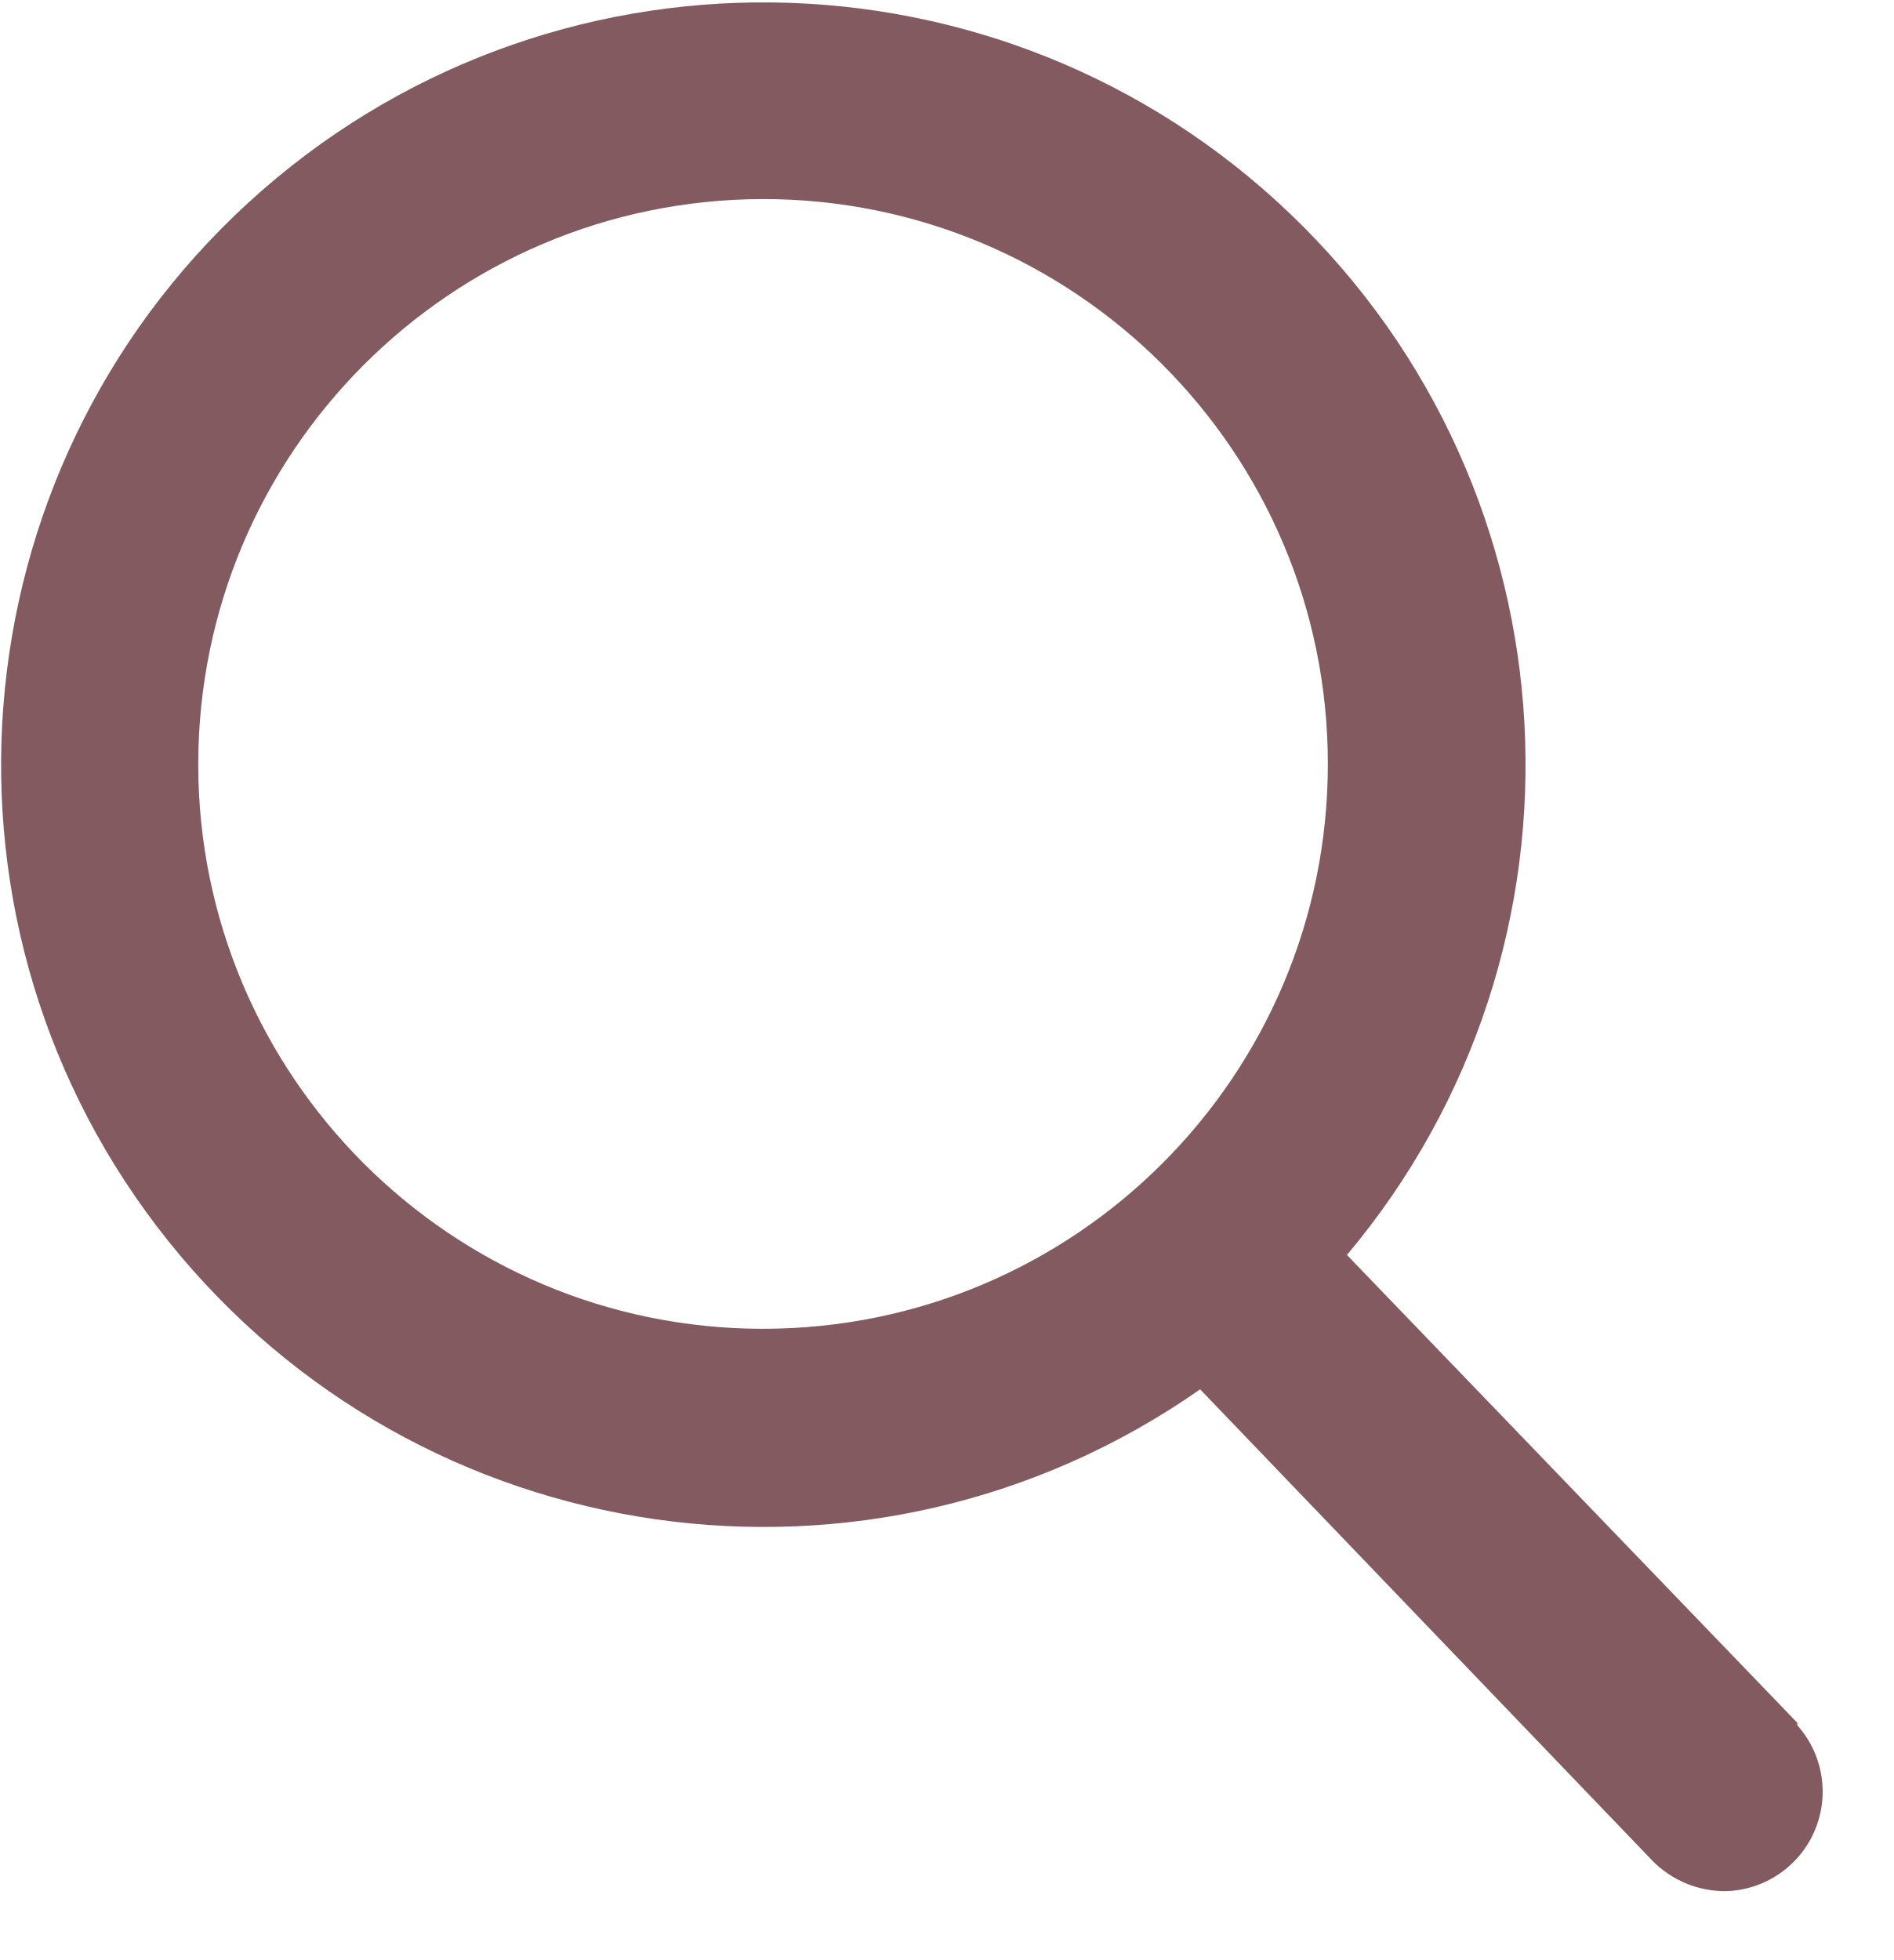
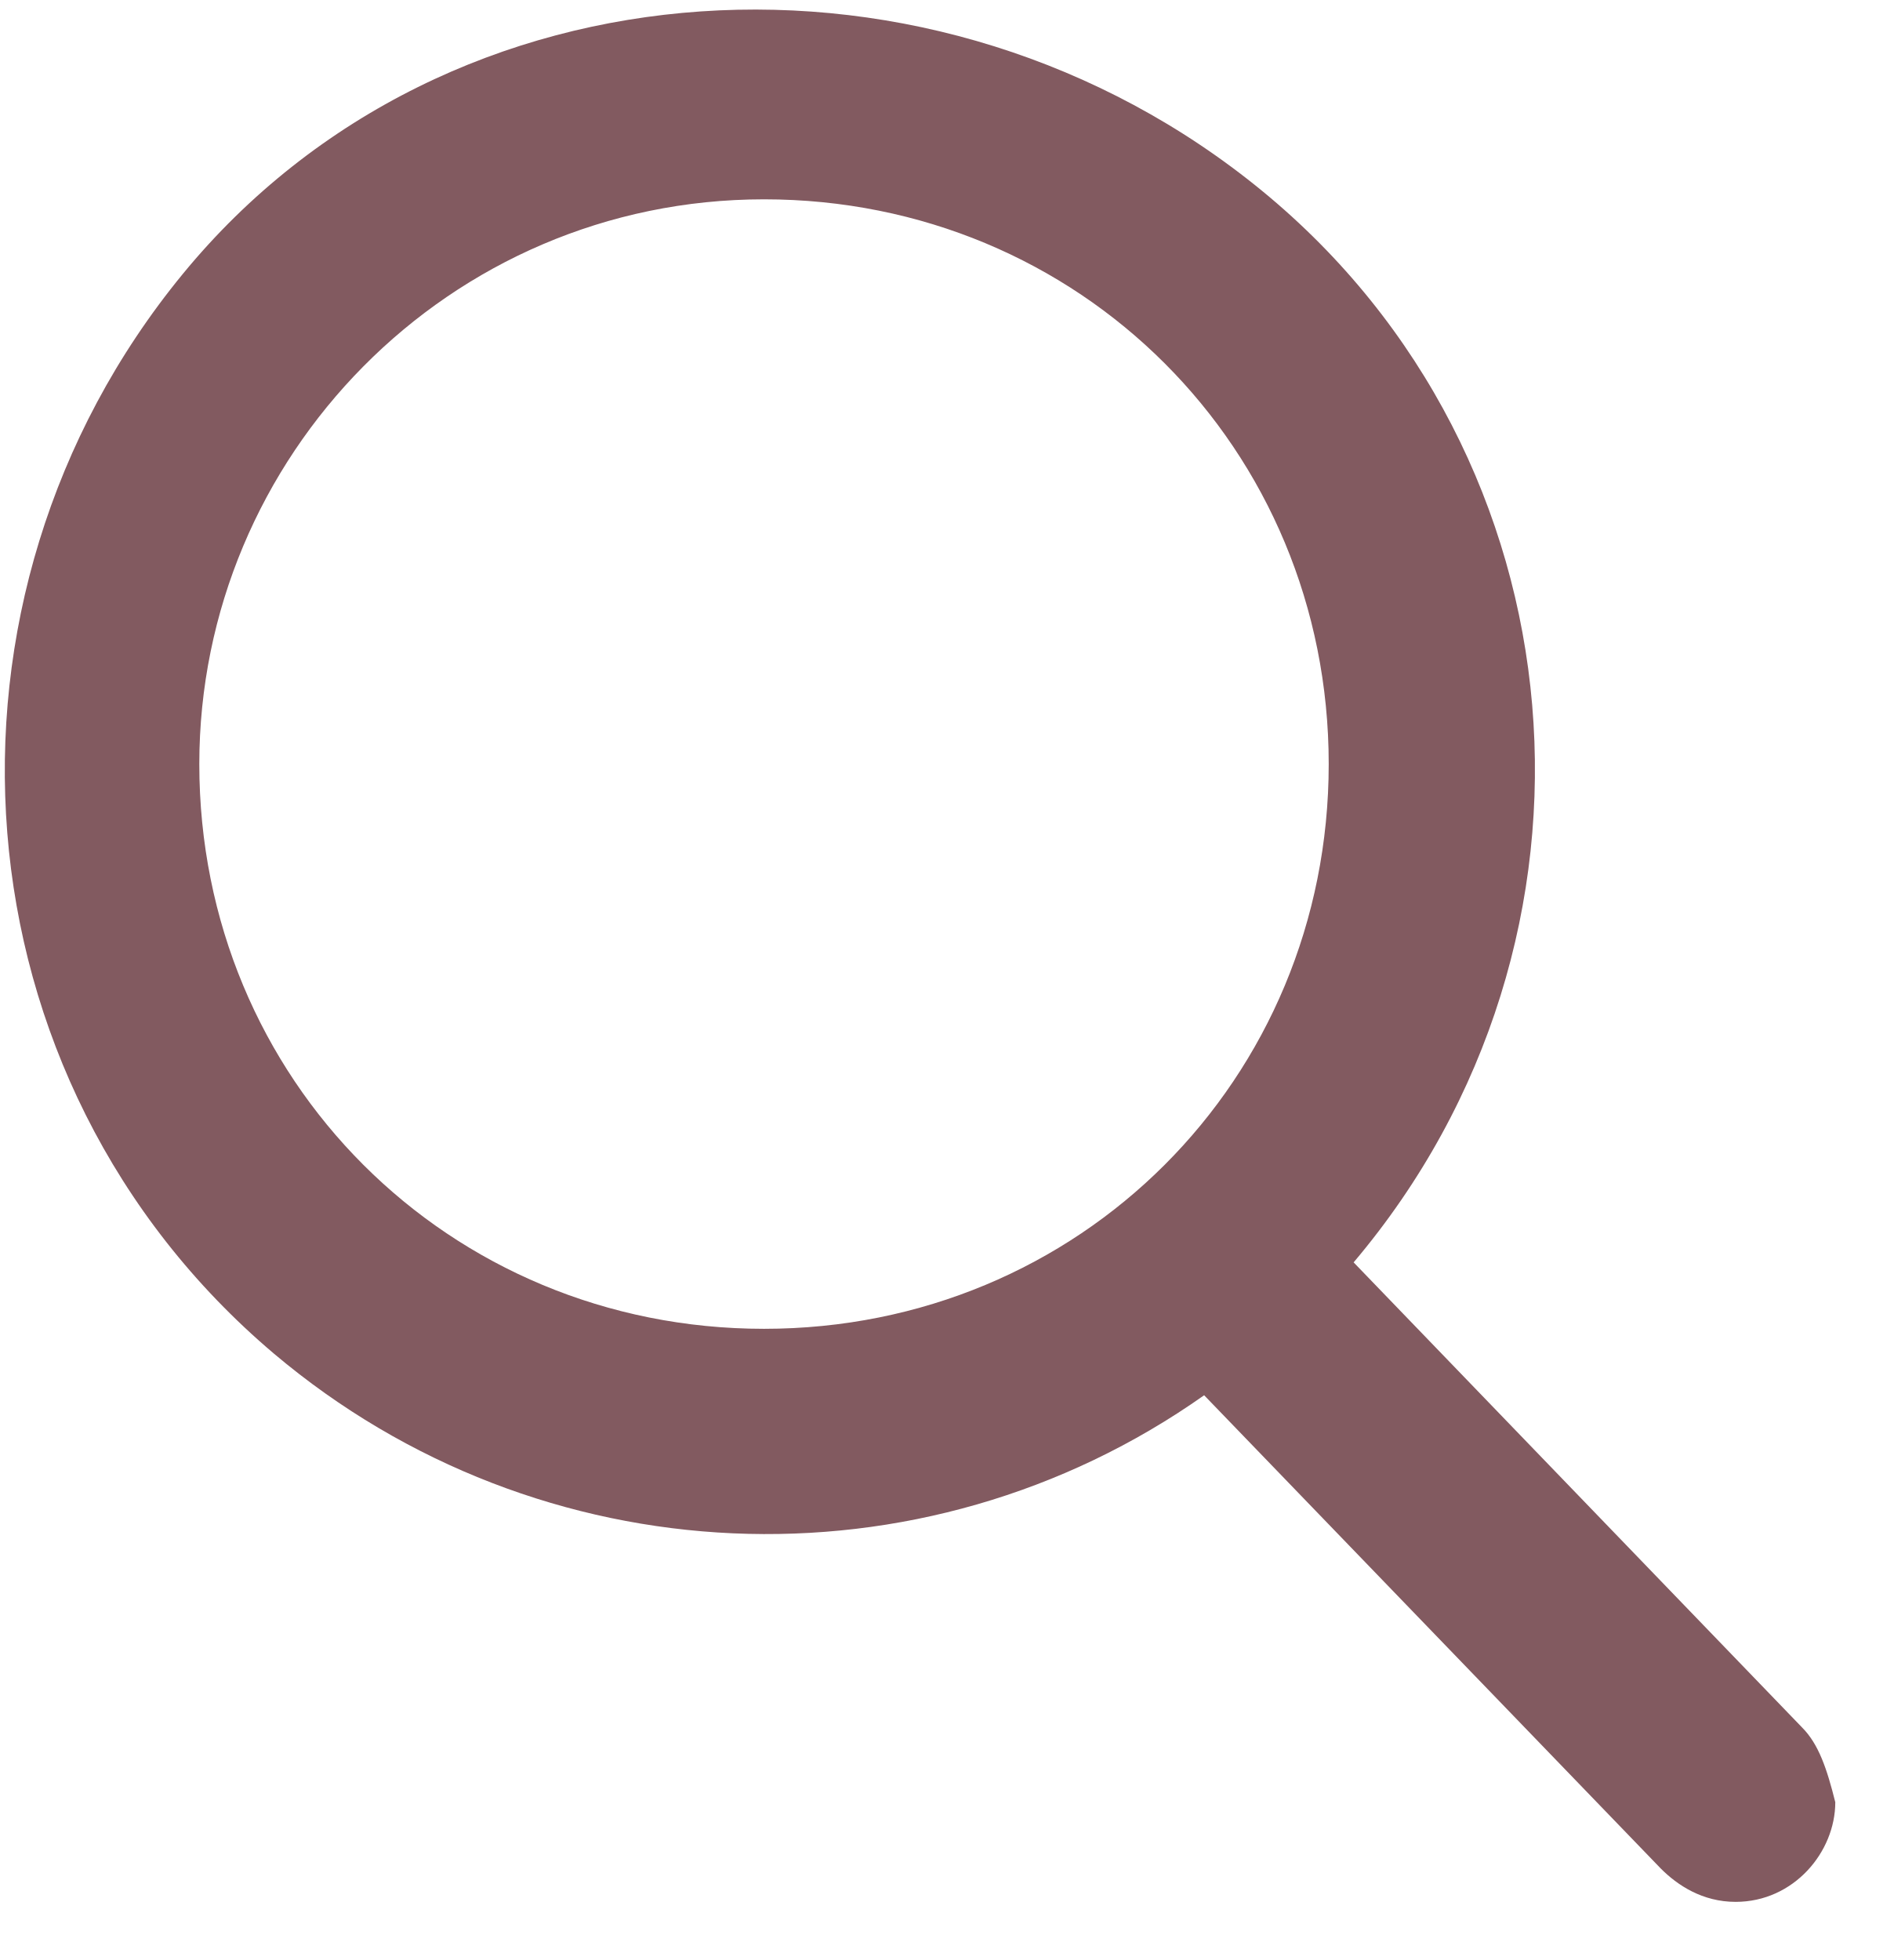
- <svg xmlns="http://www.w3.org/2000/svg" viewBox="0 0 22.83 23.63">
-   <defs>
-     <style>.cls-1{fill:#825a60;}</style>
-   </defs>
-   <g id="input_icons" data-name="input icons">
-     <path class="cls-1" d="M21.67,20.77l-5.43-5.64a9.19,9.19,0,1,0-1.77,1.62l5.46,5.69a1.23,1.23,0,0,0,.87.36,1.2,1.2,0,0,0,.87-2ZM9.19,2.4a6.81,6.81,0,1,1-6.8,6.81A6.82,6.82,0,0,1,9.19,2.4Z" />
-   </g>
+ <svg xmlns="http://www.w3.org/2000/svg" viewBox="0 0 22.8 23.6">
+   <path d="M21.7 20.8l-5.4-5.6c3.3-3.9 2.8-9.7-1.1-12.9s-9.8-2.9-13 1-2.8 9.7 1.1 13c3.2 2.7 7.8 2.9 11.2.5l5.5 5.7c.2.2.5.4.9.4.7 0 1.2-.6 1.2-1.2-.1-.4-.2-.7-.4-.9zM9.2 2.4c3.8 0 6.8 3 6.8 6.8S13 16 9.2 16s-6.8-3-6.8-6.8c0-3.7 3-6.8 6.8-6.8z" fill="#825a60" />
</svg>
